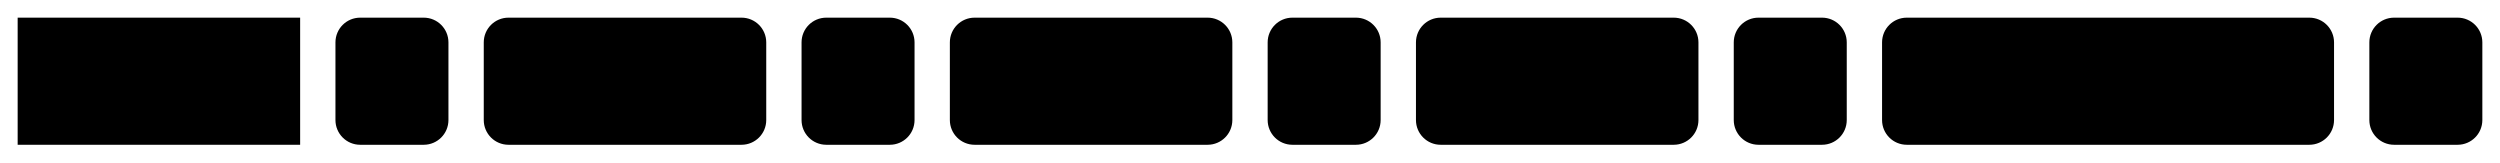
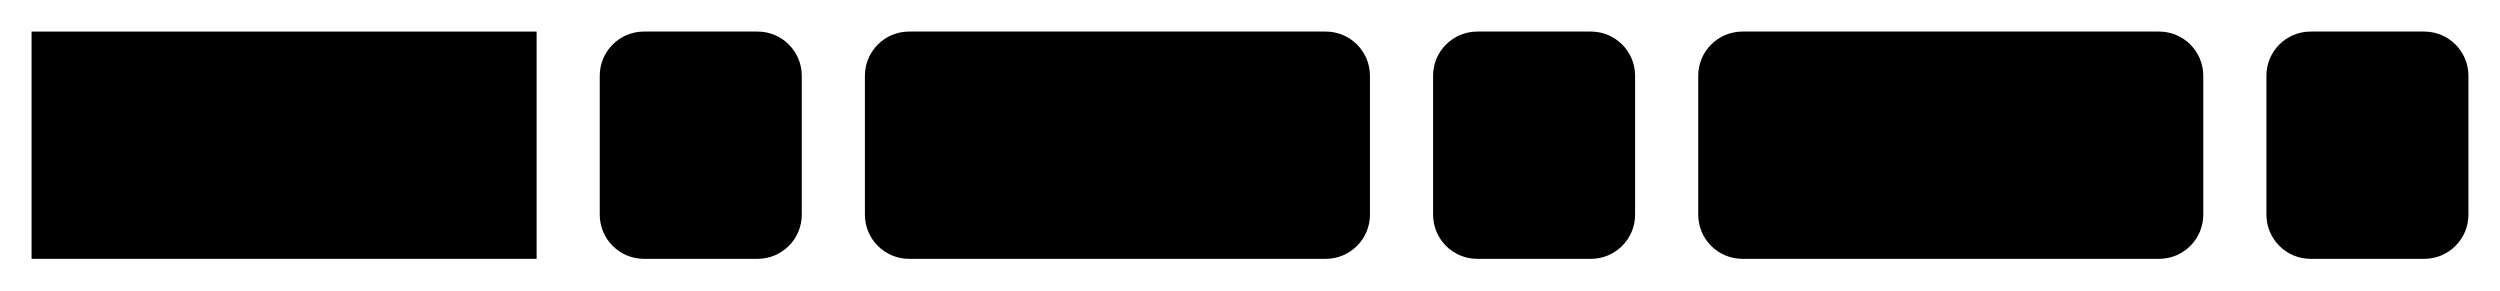
- <svg xmlns="http://www.w3.org/2000/svg" version="1.1" width="708" height="46" viewbox="0 0 708 46">
+ <svg xmlns="http://www.w3.org/2000/svg" version="1.1" width="396" height="46" viewbox="0 0 396 46">
  <defs>
    <style type="text/css">#guide .c{fill:none;stroke:#222222;}#guide .k{fill:#000000;font-family:Roboto Mono,Sans-serif;font-size:20px;}#guide .s{fill:#e4f4ff;stroke:#222222;}#guide .syn{fill:#8D8D8D;font-family:Roboto Mono,Sans-serif;font-size:20px;}</style>
  </defs>
-   <path class="c" d="M0 31h5m80 0h10m32 0h10m80 0h10m32 0h10m80 0h10m32 0h10m80 0h10m32 0h10m128 0h10m32 0h5" />
+   <path class="c" d="M0 31h5m80 0h10m32 0h10m80 0h10m32 0h10m80 0h10m32 0h5" />
  <rect class="s" x="5" y="5" width="80" height="36" />
  <text class="k" x="15" y="31">MATCH</text>
  <rect class="s" x="95" y="5" width="32" height="36" rx="7" />
  <text class="syn" x="105" y="31">(</text>
  <rect class="s" x="137" y="5" width="80" height="36" rx="7" />
  <text class="k" x="147" y="31">field</text>
  <rect class="s" x="227" y="5" width="32" height="36" rx="7" />
  <text class="syn" x="237" y="31">,</text>
  <rect class="s" x="269" y="5" width="80" height="36" rx="7" />
  <text class="k" x="279" y="31">query</text>
  <rect class="s" x="359" y="5" width="32" height="36" rx="7" />
-   <text class="syn" x="369" y="31">,</text>
-   <rect class="s" x="401" y="5" width="80" height="36" rx="7" />
-   <text class="k" x="411" y="31">boost</text>
-   <rect class="s" x="491" y="5" width="32" height="36" rx="7" />
-   <text class="syn" x="501" y="31">,</text>
-   <rect class="s" x="533" y="5" width="128" height="36" rx="7" />
-   <text class="k" x="543" y="31">fuzziness</text>
-   <rect class="s" x="671" y="5" width="32" height="36" rx="7" />
-   <text class="syn" x="681" y="31">)</text>
+   <text class="syn" x="369" y="31">)</text>
</svg>
